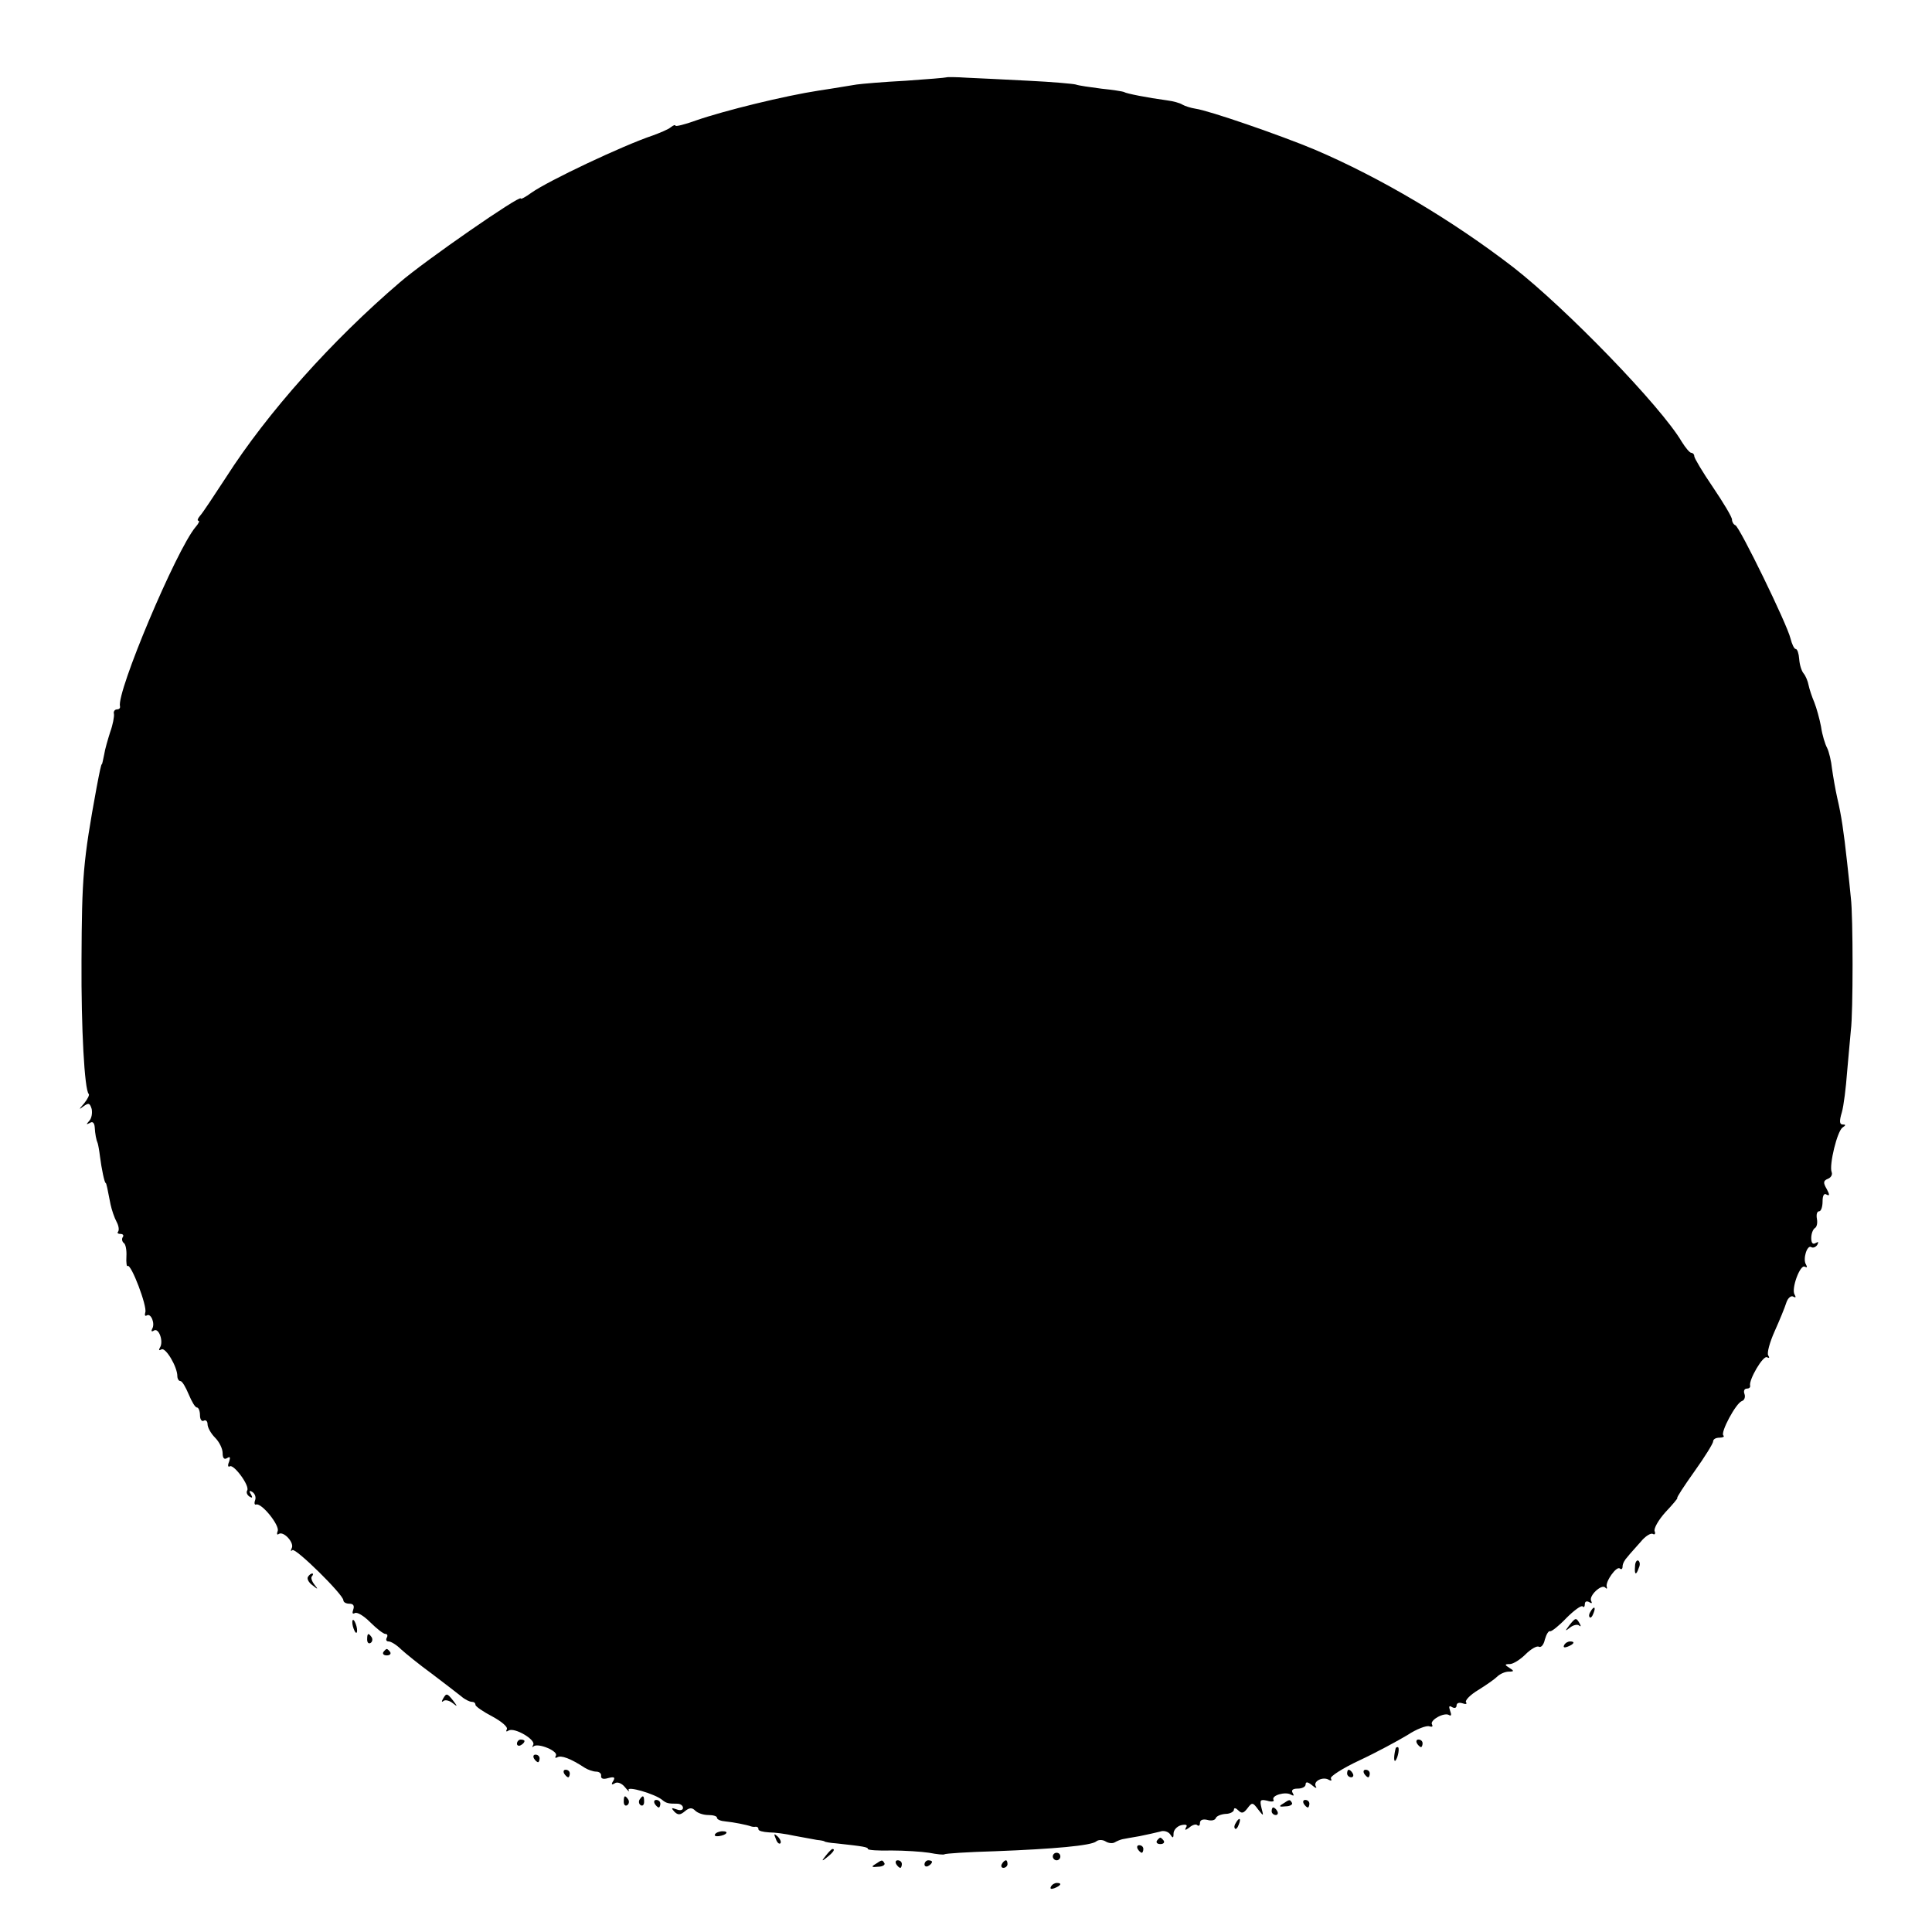
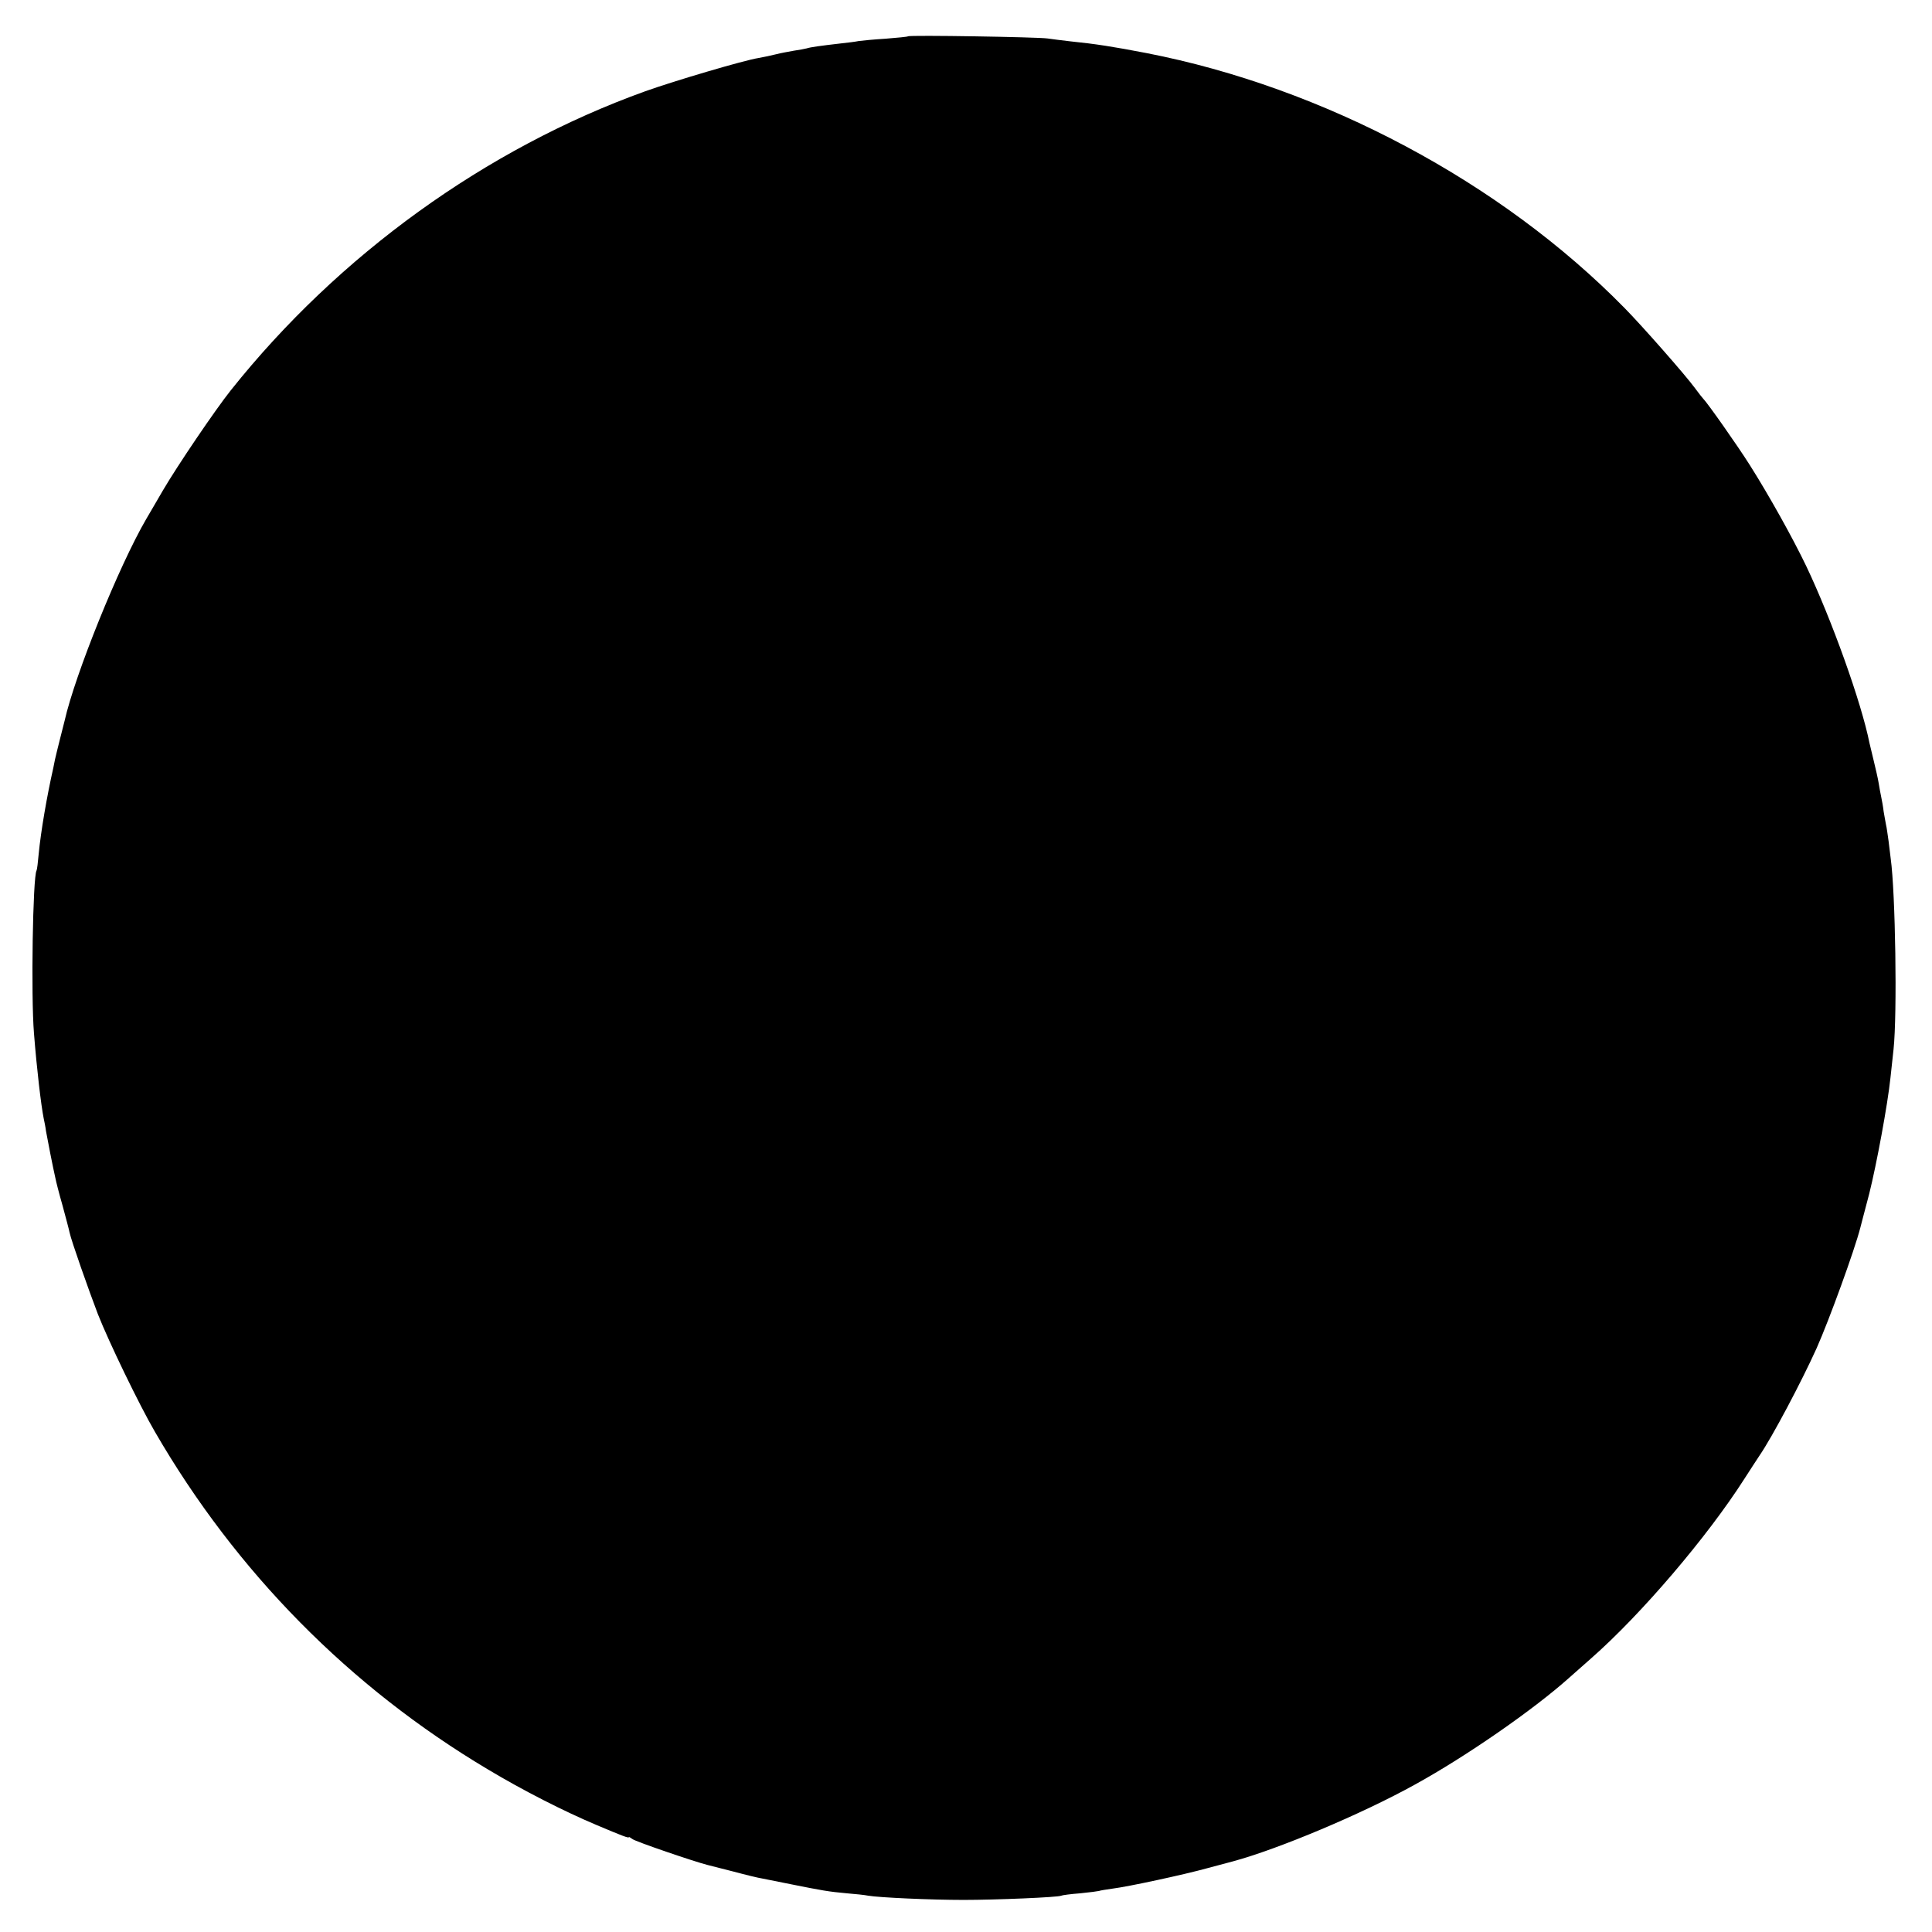
- <svg xmlns="http://www.w3.org/2000/svg" version="1.0" width="512pt" height="512pt" viewBox="0 0 512 512" preserveAspectRatio="xMidYMid meet">
-   <g transform="translate(0,512) scale(0.1,-0.1)" fill="#000000" stroke="none">
-     <path d="M2508 4915 c-2 -1 -50 -5 -108 -9 -58 -3 -116 -8 -130 -10 -14 -2 -59 -10 -100 -16 -91 -14 -250 -53 -325 -79 -30 -11 -55 -17 -55 -14 0 3 -6 1 -12 -4 -7 -6 -29 -15 -48 -22 -78 -26 -277 -120 -322 -152 -15 -11 -28 -18 -28 -15 0 11 -254 -165 -320 -222 -180 -154 -351 -345 -461 -517 -32 -49 -63 -96 -69 -102 -6 -7 -8 -13 -4 -13 4 0 0 -8 -8 -17 -51 -61 -210 -438 -200 -475 1 -5 -3 -8 -8 -8 -6 0 -10 -6 -8 -12 1 -7 -3 -29 -10 -48 -6 -19 -14 -46 -16 -60 -3 -14 -5 -25 -6 -25 -2 0 -6 -20 -14 -62 -36 -196 -39 -237 -40 -458 -1 -183 8 -342 19 -354 3 -2 -3 -14 -12 -25 -14 -16 -15 -18 -2 -8 14 10 17 9 22 -7 2 -11 0 -25 -7 -32 -8 -9 -8 -10 2 -5 7 5 12 1 13 -11 1 -18 4 -34 8 -43 1 -3 4 -18 6 -35 4 -32 12 -70 15 -70 2 0 5 -16 13 -57 3 -14 10 -35 16 -46 6 -11 7 -22 4 -26 -3 -3 -1 -6 6 -6 7 0 10 -4 6 -9 -3 -5 -1 -12 3 -15 5 -3 8 -19 7 -36 -1 -16 1 -28 3 -25 9 8 53 -108 47 -123 -2 -7 -1 -11 4 -8 11 7 23 -22 14 -36 -3 -6 -1 -8 5 -4 13 8 26 -29 16 -45 -4 -7 -3 -9 4 -5 11 6 42 -46 42 -71 0 -7 4 -13 8 -13 5 0 14 -16 22 -35 8 -19 17 -35 22 -35 4 0 8 -9 8 -21 0 -11 5 -17 10 -14 5 3 10 -1 10 -9 0 -9 9 -25 20 -36 11 -11 20 -29 20 -41 0 -13 4 -18 12 -13 8 5 9 2 5 -10 -4 -9 -3 -15 2 -12 10 7 54 -52 46 -64 -3 -5 0 -12 6 -16 8 -5 9 -3 4 6 -6 9 -4 11 4 6 7 -5 10 -14 7 -22 -3 -8 -1 -13 3 -11 15 4 62 -55 57 -70 -3 -8 -2 -12 3 -8 13 8 42 -24 34 -38 -3 -7 -3 -9 2 -5 8 7 135 -118 135 -133 0 -5 7 -9 16 -9 10 0 14 -5 10 -16 -3 -9 -2 -12 4 -9 6 4 24 -7 41 -24 17 -17 35 -31 40 -31 6 0 7 -5 4 -10 -3 -6 -1 -10 5 -10 6 0 21 -9 33 -21 12 -11 49 -41 82 -65 33 -25 68 -52 78 -60 9 -8 22 -14 27 -14 6 0 10 -3 10 -8 0 -4 20 -18 45 -31 24 -13 42 -28 38 -34 -3 -6 -1 -7 5 -3 16 9 73 -25 65 -38 -3 -6 -3 -8 1 -4 12 10 67 -13 59 -25 -3 -5 -1 -7 4 -4 10 6 35 -3 73 -28 8 -5 22 -10 30 -10 8 0 14 -5 13 -11 -1 -8 6 -10 19 -6 16 4 19 2 13 -8 -6 -9 -4 -11 4 -6 7 5 19 0 27 -10 9 -11 13 -14 10 -8 -6 12 70 -10 89 -26 11 -9 16 -10 40 -10 8 0 15 -5 15 -11 0 -6 -7 -8 -17 -4 -14 5 -15 4 -6 -6 10 -10 16 -9 28 1 12 10 19 10 27 2 7 -7 22 -12 35 -12 13 0 23 -3 23 -7 0 -5 10 -9 23 -10 21 -2 56 -9 67 -13 3 -1 8 -2 13 -1 4 0 7 -2 7 -7 0 -4 12 -7 28 -8 15 0 45 -4 67 -9 22 -4 49 -9 60 -11 11 -1 20 -3 20 -4 0 -1 14 -4 30 -5 74 -8 85 -10 85 -15 0 -3 28 -5 63 -4 34 0 79 -3 99 -6 21 -4 39 -6 41 -4 2 2 62 6 133 8 158 6 256 15 269 26 6 5 17 5 25 0 8 -5 19 -6 25 -2 5 3 15 7 20 8 6 1 26 5 45 8 19 4 43 9 54 12 10 4 22 0 27 -7 7 -11 9 -11 9 2 0 9 9 19 20 22 13 3 18 1 13 -6 -4 -8 -2 -8 9 0 8 7 18 10 21 6 4 -3 7 -1 7 6 0 8 8 11 20 8 10 -3 20 -1 22 5 2 5 13 10 26 11 12 0 22 6 22 11 0 6 5 5 12 -2 9 -9 14 -7 24 6 12 16 14 16 28 -3 15 -19 15 -19 9 4 -5 21 -3 23 15 19 12 -4 20 -2 17 2 -7 12 32 23 46 14 8 -4 9 -3 5 4 -5 8 0 12 13 12 12 0 21 5 21 11 0 8 6 7 17 -2 9 -8 14 -9 10 -3 -8 14 20 27 35 17 6 -3 8 -2 5 4 -3 5 31 27 76 48 45 21 102 52 127 67 24 16 51 26 58 23 7 -2 10 -1 7 5 -7 11 32 33 45 25 6 -4 7 1 3 11 -4 12 -3 15 5 10 7 -4 12 -2 12 4 0 7 7 9 16 6 8 -3 13 -2 9 3 -3 5 12 20 32 32 21 13 44 29 51 36 7 7 21 13 30 13 15 0 15 2 2 10 -13 8 -13 10 1 10 9 0 28 12 42 26 14 14 30 23 35 20 6 -3 13 5 16 19 4 14 10 24 14 22 4 -1 24 15 43 35 20 20 39 34 43 31 3 -4 6 -1 6 6 0 7 5 9 12 5 6 -4 8 -3 5 3 -8 13 27 46 37 36 4 -5 6 -3 4 2 -4 14 27 57 35 48 4 -3 7 -1 7 6 0 7 6 18 13 25 6 8 22 25 35 40 12 15 27 24 32 21 5 -3 8 0 5 7 -3 7 10 30 29 51 19 20 33 37 31 37 -3 0 18 32 45 70 28 39 50 75 50 80 0 6 7 10 17 10 9 0 14 3 10 6 -8 8 33 85 49 91 7 2 10 11 7 19 -3 8 0 14 6 14 6 0 10 3 9 8 -4 15 35 82 45 75 6 -3 7 -1 3 5 -4 6 4 35 17 64 13 29 27 63 31 76 4 12 12 19 18 16 7 -4 8 -2 4 5 -10 15 15 82 27 74 6 -3 7 -1 3 6 -9 14 3 53 14 46 5 -3 12 0 16 6 4 8 3 9 -4 5 -8 -5 -12 0 -12 13 0 11 4 22 9 26 6 3 8 14 6 25 -2 11 0 20 6 20 5 0 9 12 9 26 0 16 4 23 11 18 8 -4 8 0 0 15 -10 17 -9 22 3 27 8 3 13 11 10 18 -7 19 15 109 29 118 9 6 9 8 0 8 -8 0 -9 9 -2 32 5 17 11 66 14 107 4 42 8 92 10 111 6 44 6 303 0 350 -2 19 -6 62 -10 95 -9 82 -15 123 -26 170 -5 22 -11 57 -14 78 -2 20 -8 45 -13 55 -5 9 -13 34 -16 56 -4 21 -12 50 -18 65 -6 14 -13 35 -15 45 -2 11 -8 25 -13 31 -6 7 -11 24 -12 39 -1 14 -5 26 -9 26 -4 0 -10 12 -14 28 -9 38 -135 296 -146 300 -5 2 -9 9 -9 15 0 7 -23 45 -50 85 -28 41 -50 78 -50 83 0 5 -4 9 -8 9 -4 0 -15 13 -25 29 -55 94 -307 354 -447 463 -161 124 -351 237 -527 312 -91 38 -279 103 -315 108 -13 2 -28 7 -35 11 -6 4 -24 9 -40 11 -52 7 -108 18 -114 22 -4 2 -31 6 -60 9 -30 4 -60 8 -68 11 -7 2 -63 7 -125 10 -61 3 -135 7 -163 8 -29 2 -54 2 -55 1z" />
-     <path d="M4333 969 c-2 -23 3 -25 10 -4 4 8 3 16 -1 19 -4 3 -9 -4 -9 -15z" />
-     <path d="M816 941 c-3 -5 2 -15 12 -22 15 -12 16 -12 5 2 -7 9 -10 19 -6 22 3 4 4 7 0 7 -3 0 -8 -4 -11 -9z" />
-     <path d="M4215 849 c-4 -6 -5 -12 -2 -15 2 -3 7 2 10 11 7 17 1 20 -8 4z" />
-     <path d="M934 816 c1 -8 5 -18 8 -22 4 -3 5 1 4 10 -1 8 -5 18 -8 22 -4 3 -5 -1 -4 -10z" />
-     <path d="M4159 813 c-12 -16 -12 -17 2 -6 9 7 20 9 24 5 5 -4 5 -1 1 6 -9 16 -11 15 -27 -5z" />
-     <path d="M973 775 c0 -8 4 -12 9 -9 5 3 6 10 3 15 -9 13 -12 11 -12 -6z" />
-     <path d="M4145 760 c-3 -6 1 -7 9 -4 18 7 21 14 7 14 -6 0 -13 -4 -16 -10z" />
-     <path d="M1016 742 c-3 -5 1 -9 9 -9 8 0 12 4 9 9 -3 4 -7 8 -9 8 -2 0 -6 -4 -9 -8z" />
-     <path d="M1174 618 c-4 -7 -4 -10 1 -6 4 4 15 2 24 -5 14 -11 14 -10 2 6 -16 20 -18 21 -27 5z" />
-     <path d="M1370 499 c0 -5 5 -7 10 -4 6 3 10 8 10 11 0 2 -4 4 -10 4 -5 0 -10 -5 -10 -11z" />
-     <path d="M3755 500 c3 -5 8 -10 11 -10 2 0 4 5 4 10 0 6 -5 10 -11 10 -5 0 -7 -4 -4 -10z" />
-     <path d="M3699 488 c-5 -18 -6 -38 -1 -34 7 8 12 36 6 36 -2 0 -4 -1 -5 -2z" />
-     <path d="M1415 460 c3 -5 8 -10 11 -10 2 0 4 5 4 10 0 6 -5 10 -11 10 -5 0 -7 -4 -4 -10z" />
-     <path d="M1495 420 c3 -5 8 -10 11 -10 2 0 4 5 4 10 0 6 -5 10 -11 10 -5 0 -7 -4 -4 -10z" />
-     <path d="M3570 420 c0 -5 5 -10 11 -10 5 0 7 5 4 10 -3 6 -8 10 -11 10 -2 0 -4 -4 -4 -10z" />
-     <path d="M3615 420 c3 -5 8 -10 11 -10 2 0 4 5 4 10 0 6 -5 10 -11 10 -5 0 -7 -4 -4 -10z" />
-     <path d="M1653 345 c0 -8 4 -12 9 -9 5 3 6 10 3 15 -9 13 -12 11 -12 -6z" />
-     <path d="M1695 351 c-3 -5 -2 -12 3 -15 5 -3 9 1 9 9 0 17 -3 19 -12 6z" />
-     <path d="M1735 340 c3 -5 8 -10 11 -10 2 0 4 5 4 10 0 6 -5 10 -11 10 -5 0 -7 -4 -4 -10z" />
-     <path d="M3400 340 c-12 -7 -10 -9 7 -7 12 0 19 5 17 9 -6 10 -6 10 -24 -2z" />
-     <path d="M3455 340 c3 -5 8 -10 11 -10 2 0 4 5 4 10 0 6 -5 10 -11 10 -5 0 -7 -4 -4 -10z" />
-     <path d="M3370 320 c0 -5 5 -10 11 -10 5 0 7 5 4 10 -3 6 -8 10 -11 10 -2 0 -4 -4 -4 -10z" />
-     <path d="M3275 289 c-4 -6 -5 -12 -2 -15 2 -3 7 2 10 11 7 17 1 20 -8 4z" />
-     <path d="M1895 259 c-3 -4 2 -6 10 -5 21 3 28 13 10 13 -9 0 -18 -4 -20 -8z" />
-     <path d="M2056 247 c3 -10 9 -15 12 -12 3 3 0 11 -7 18 -10 9 -11 8 -5 -6z" />
-     <path d="M3066 242 c-3 -5 1 -9 9 -9 8 0 12 4 9 9 -3 4 -7 8 -9 8 -2 0 -6 -4 -9 -8z" />
-     <path d="M3015 220 c3 -5 8 -10 11 -10 2 0 4 5 4 10 0 6 -5 10 -11 10 -5 0 -7 -4 -4 -10z" />
-     <path d="M2189 203 c-13 -16 -12 -17 4 -4 16 13 21 21 13 21 -2 0 -10 -8 -17 -17z" />
-     <path d="M2790 200 c0 -5 5 -10 10 -10 6 0 10 5 10 10 0 6 -4 10 -10 10 -5 0 -10 -4 -10 -10z" />
-     <path d="M2320 180 c-12 -7 -10 -9 7 -7 12 0 19 5 17 9 -6 10 -6 10 -24 -2z" />
-     <path d="M2375 180 c3 -5 8 -10 11 -10 2 0 4 5 4 10 0 6 -5 10 -11 10 -5 0 -7 -4 -4 -10z" />
-     <path d="M2450 179 c0 -5 5 -7 10 -4 6 3 10 8 10 11 0 2 -4 4 -10 4 -5 0 -10 -5 -10 -11z" />
-     <path d="M2655 180 c-3 -5 -1 -10 4 -10 6 0 11 5 11 10 0 6 -2 10 -4 10 -3 0 -8 -4 -11 -10z" />
-     <path d="M2785 120 c-3 -6 1 -7 9 -4 18 7 21 14 7 14 -6 0 -13 -4 -16 -10z" />
+ <svg xmlns="http://www.w3.org/2000/svg" version="1.0" width="819pt" height="819pt" viewBox="0 0 819 819" preserveAspectRatio="xMidYMid meet">
+   <g transform="translate(0,819) scale(0.1,-0.1)" fill="#000000" stroke="none">
+     <path d="M3849 8036 c-2 -2 -44 -6 -94 -10 -49 -3 -101 -8 -115 -10 -14 -3 -47 -7 -75 -10 -87 -10 -130 -16 -145 -21 -8 -2 -33 -7 -55 -10 -22 -4 -56 -10 -75 -15 -19 -5 -53 -12 -75 -16 -59 -9 -354 -96 -480 -141 -675 -243 -1300 -694 -1757 -1268 -66 -83 -226 -319 -288 -425 -24 -41 -55 -95 -70 -120 -116 -199 -302 -660 -346 -855 -1 -5 -10 -39 -19 -75 -9 -36 -19 -76 -22 -90 -3 -14 -6 -29 -7 -35 -27 -119 -53 -270 -62 -365 -3 -35 -7 -67 -9 -70 -16 -26 -24 -534 -11 -690 12 -153 30 -304 41 -360 3 -14 8 -38 10 -55 5 -29 30 -157 40 -200 2 -11 15 -63 30 -115 14 -52 28 -104 30 -115 7 -34 81 -244 120 -346 46 -117 176 -386 242 -499 344 -594 826 -1082 1410 -1430 150 -90 325 -179 463 -237 109 -46 135 -56 136 -51 0 2 7 -2 15 -8 11 -10 266 -97 319 -110 8 -2 58 -15 110 -28 52 -14 106 -27 120 -29 14 -3 70 -14 125 -25 130 -26 157 -31 235 -38 36 -3 76 -7 90 -10 46 -8 264 -18 405 -18 136 0 402 11 414 18 3 2 40 7 80 10 41 4 77 9 80 10 4 2 30 6 58 10 65 8 302 59 403 87 41 11 89 24 105 28 193 52 548 201 775 327 216 119 500 316 650 450 19 17 62 55 95 84 213 187 493 516 649 760 26 41 56 86 65 100 53 77 178 313 242 455 53 119 161 416 185 510 2 6 18 71 38 145 31 124 78 377 90 492 3 26 9 80 13 120 16 150 8 664 -12 808 -2 14 -6 47 -9 74 -4 27 -8 59 -11 70 -2 12 -7 37 -10 56 -2 19 -7 46 -10 60 -3 14 -8 41 -11 60 -3 19 -13 62 -21 95 -8 33 -16 67 -18 75 -34 171 -160 523 -268 750 -57 119 -158 300 -239 428 -53 84 -182 267 -198 282 -3 3 -19 23 -35 45 -41 56 -225 265 -299 340 -523 533 -1275 934 -2026 1080 -140 27 -216 39 -325 50 -33 4 -76 9 -95 12 -42 6 -585 15 -591 9z" />
  </g>
</svg>
